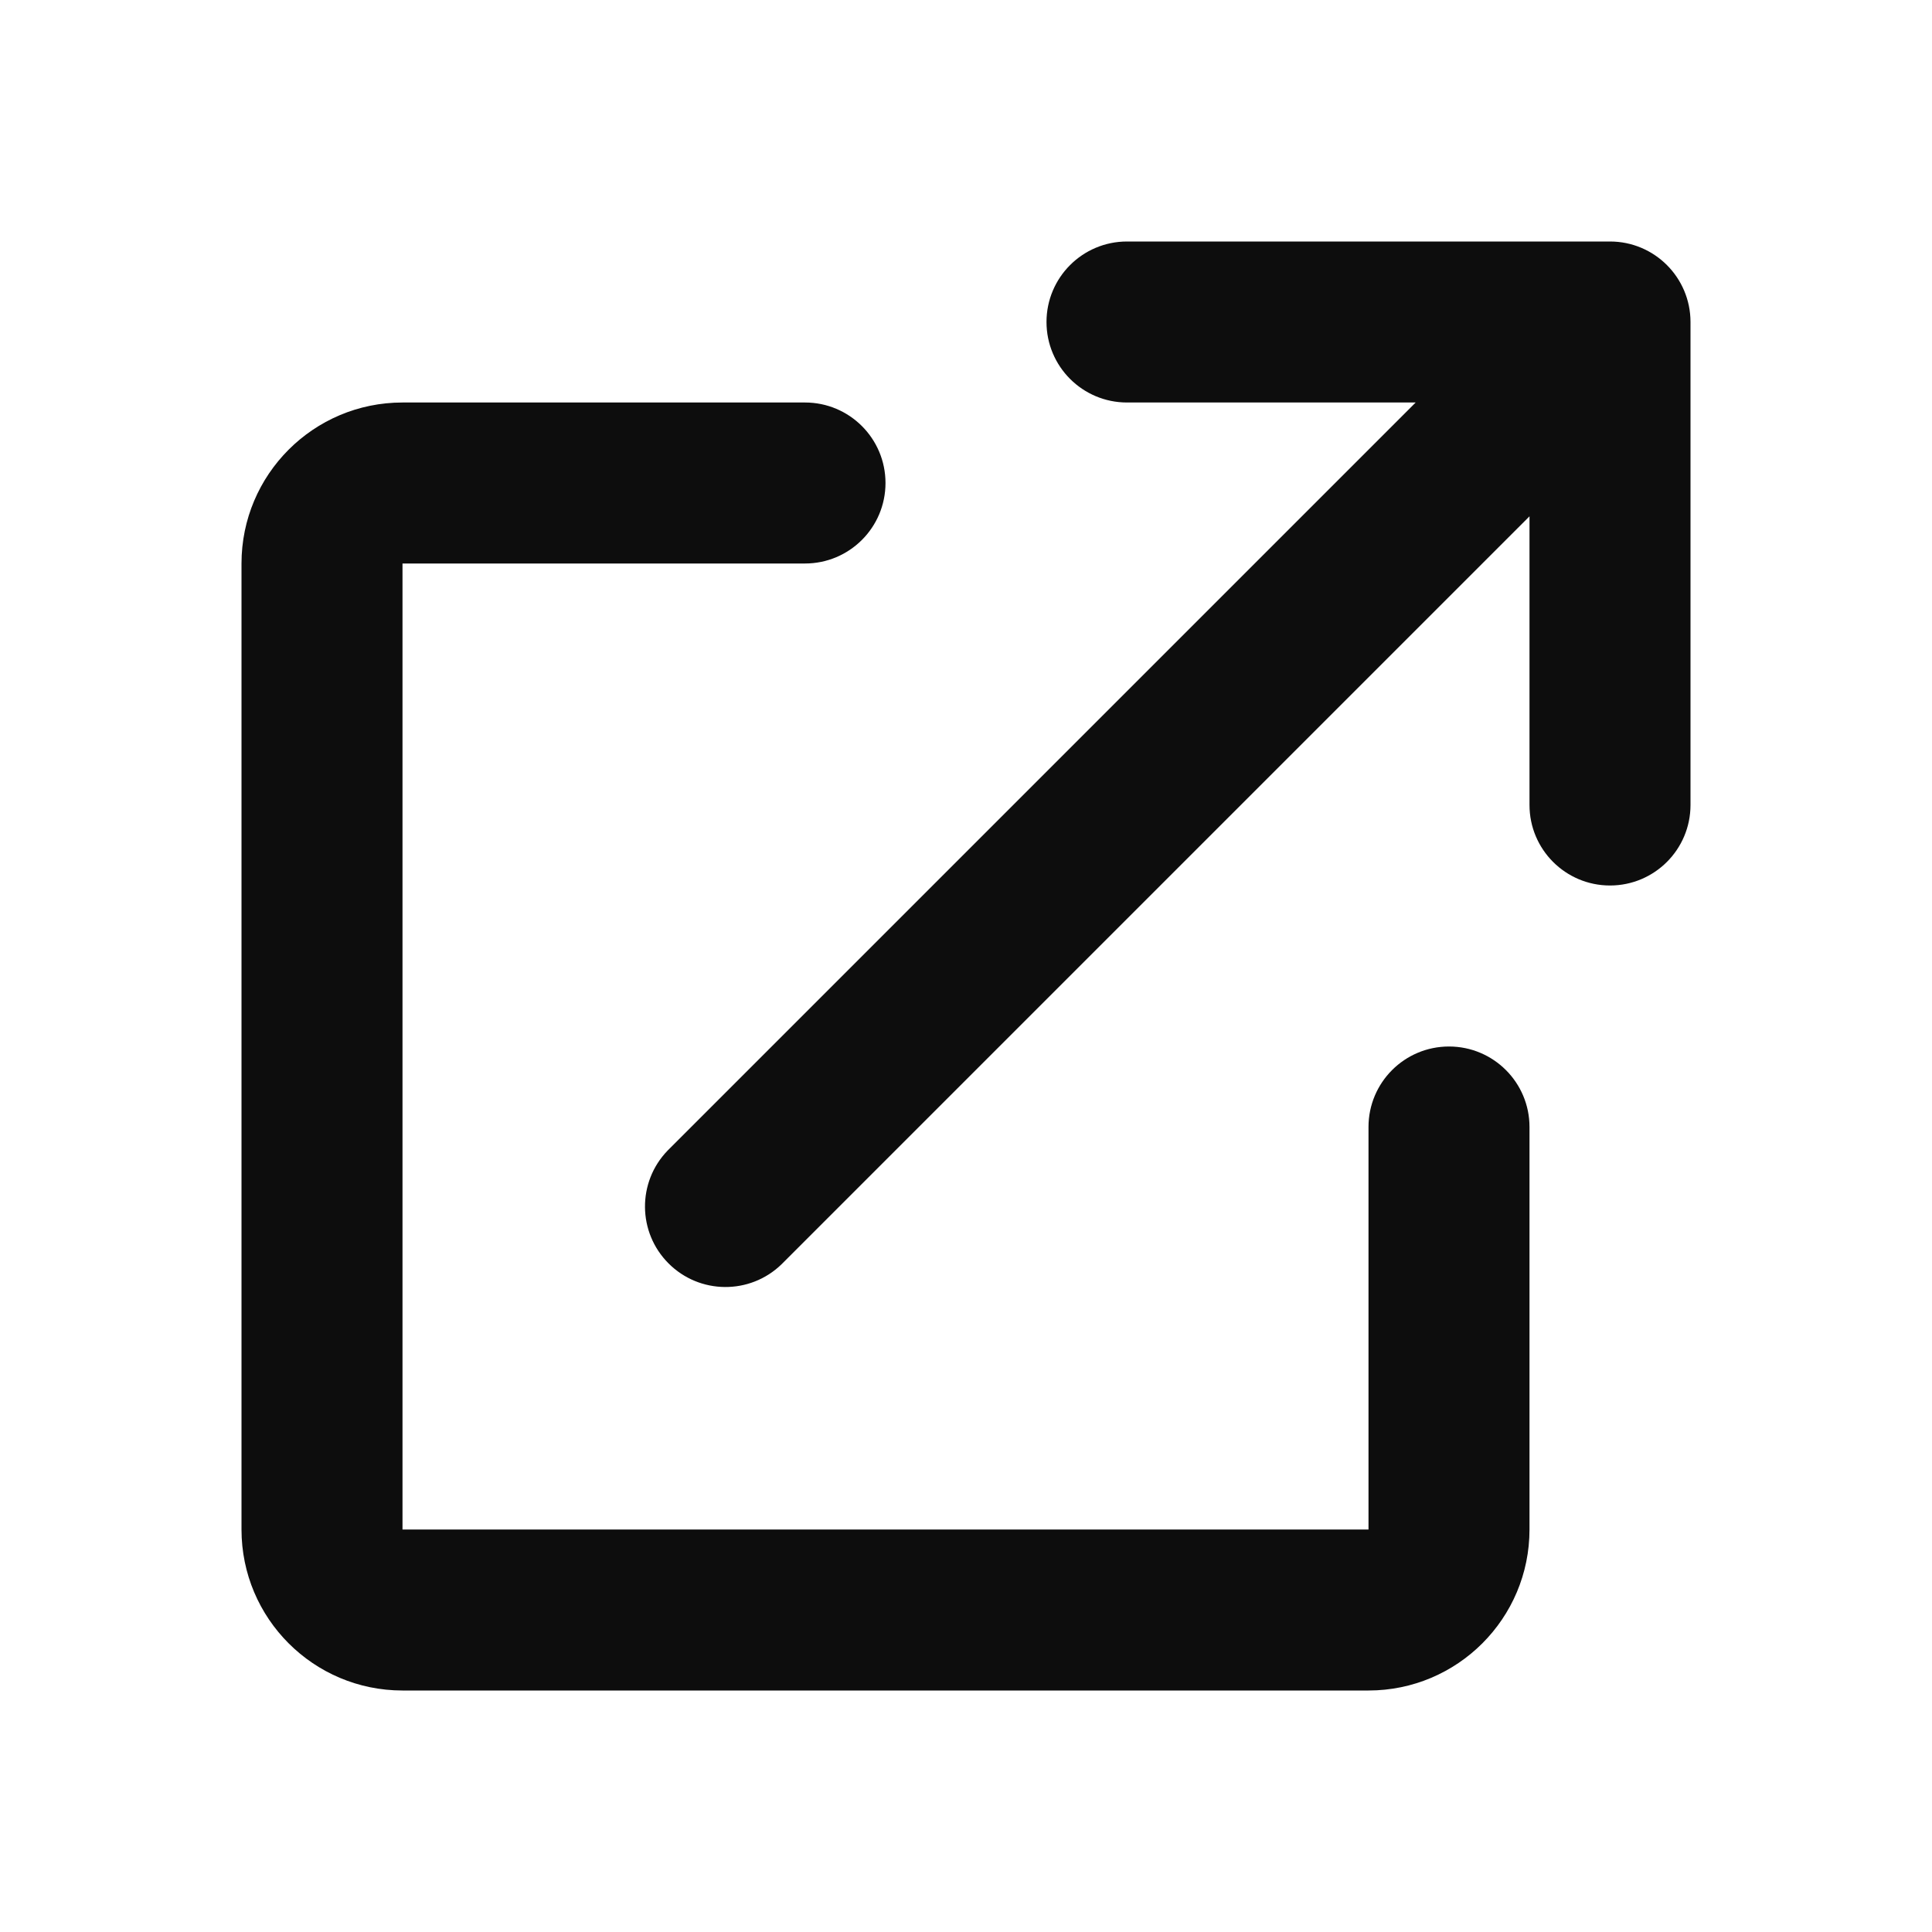
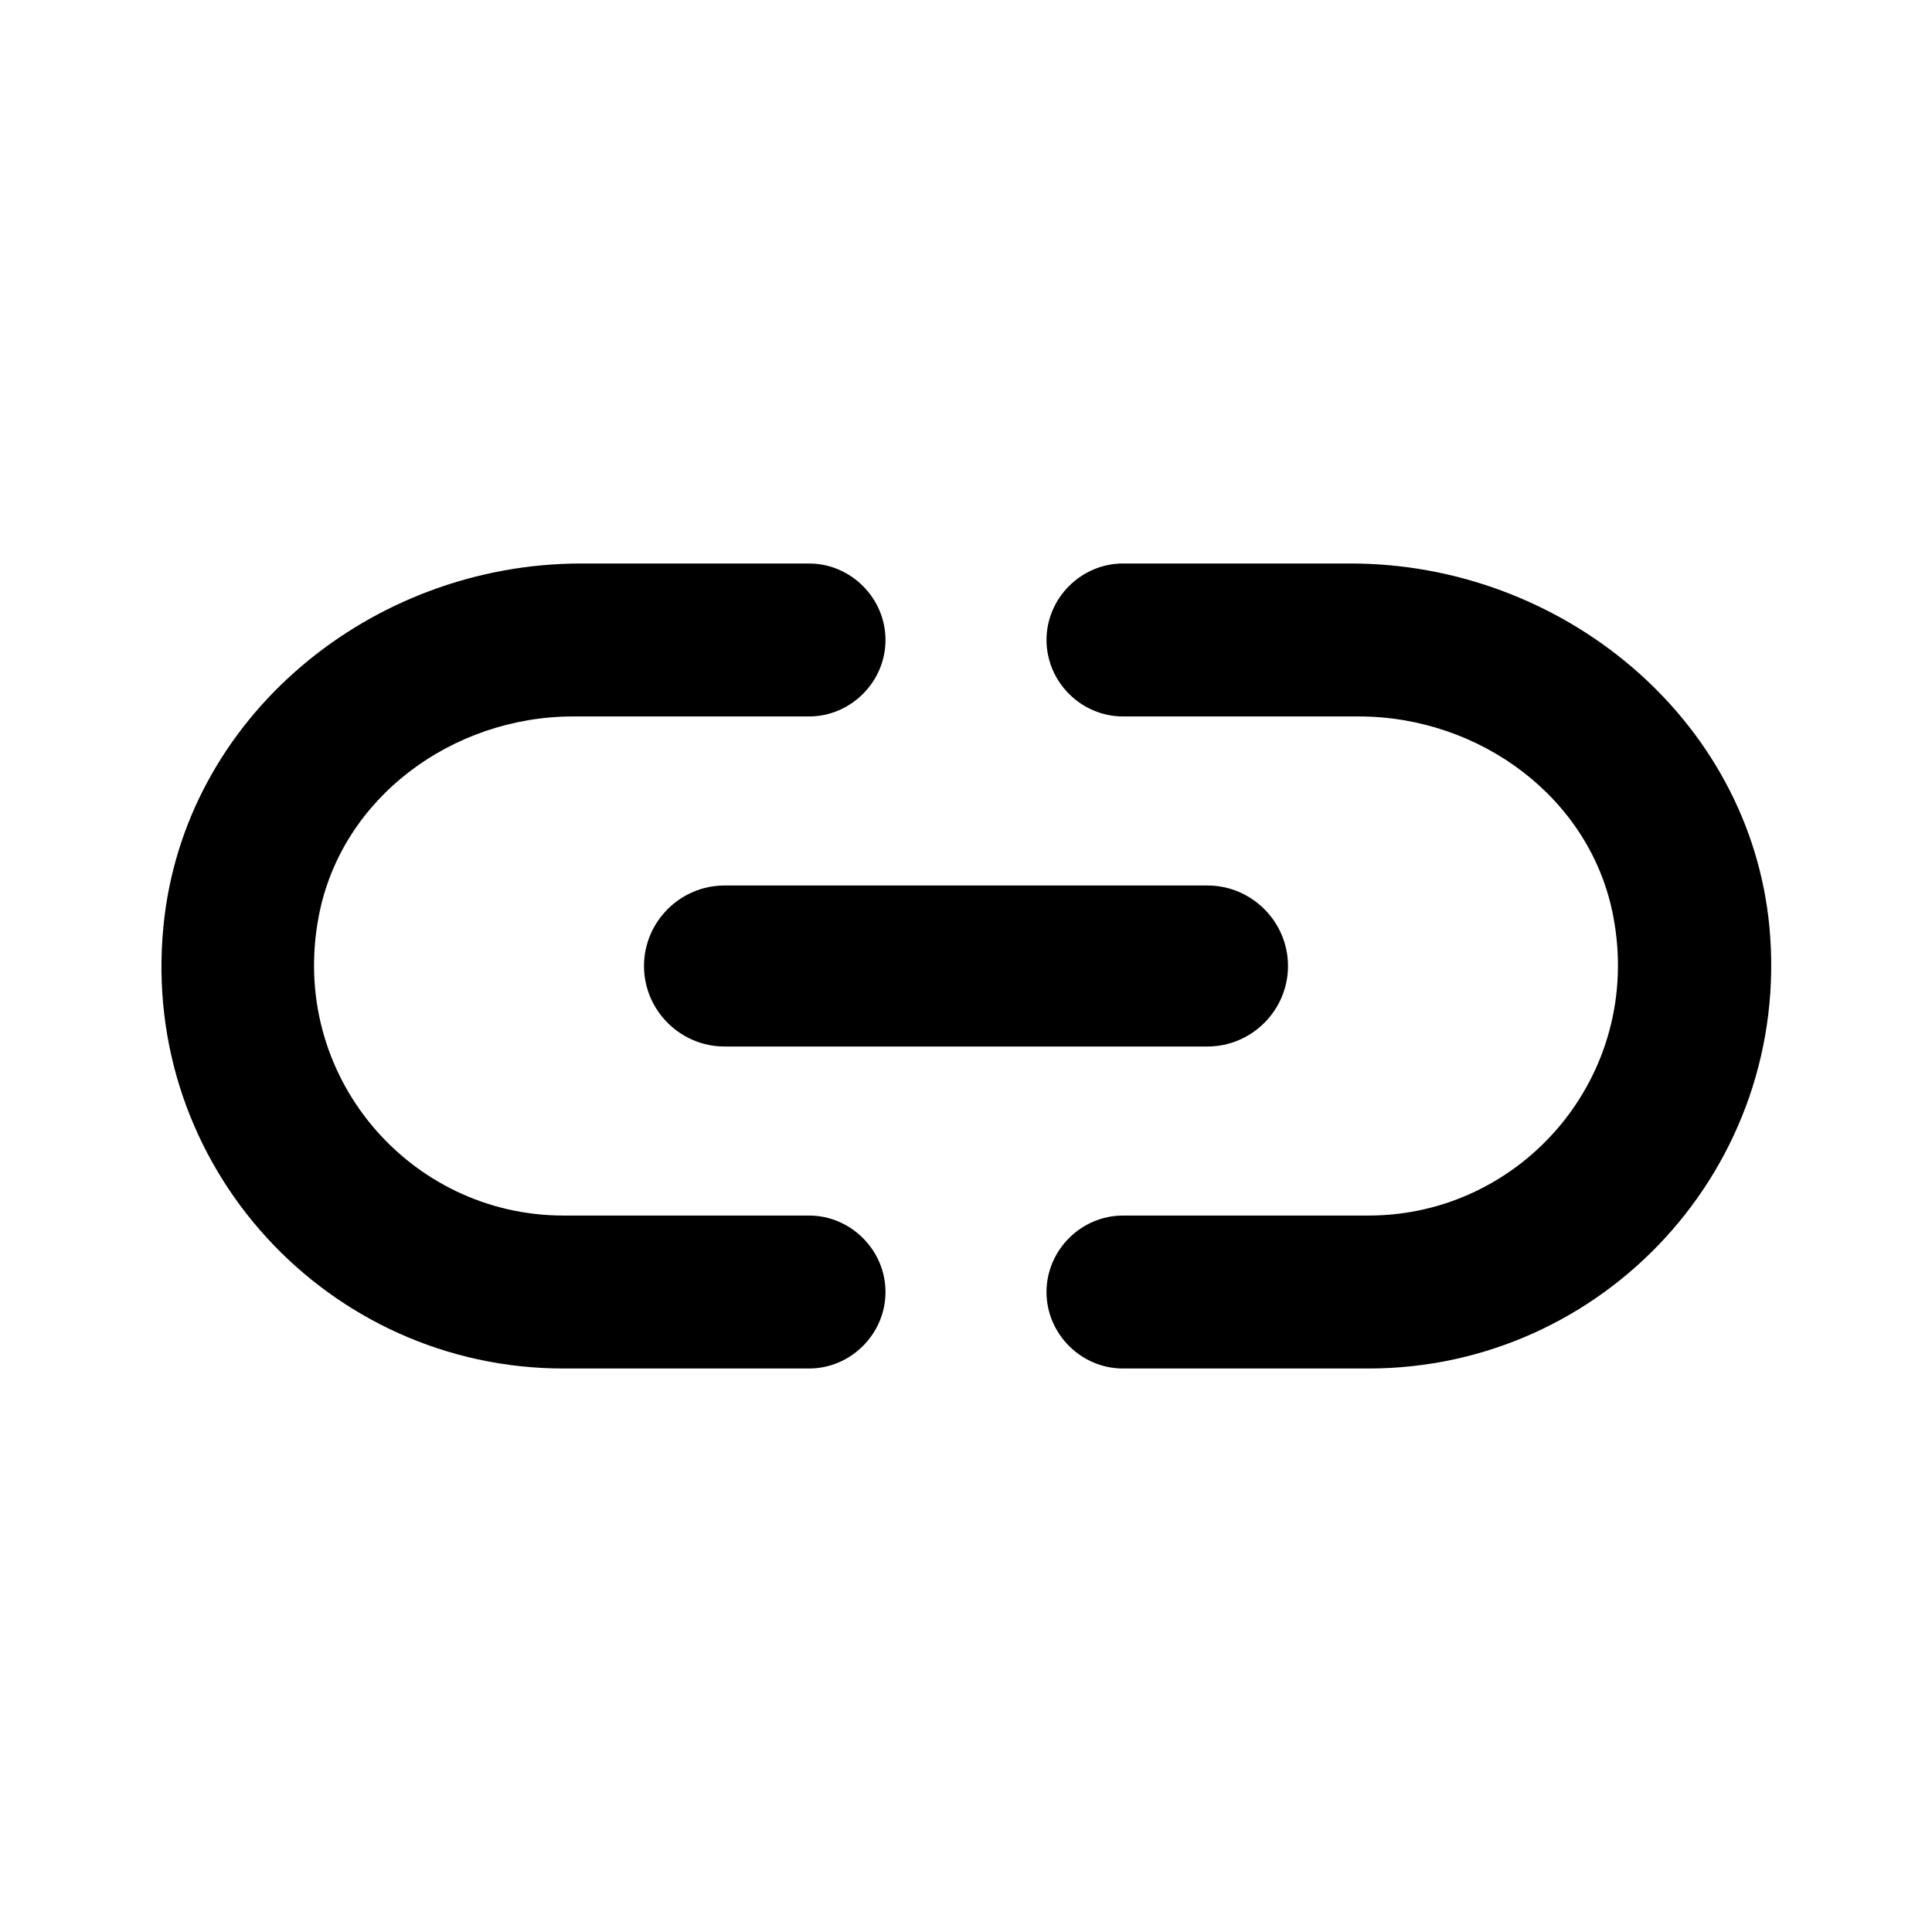
- <svg xmlns="http://www.w3.org/2000/svg" width="24" height="24" viewBox="0 0 24 24" fill="none">
-   <path d="M14 5a1 1 0 1 1 0-2h6a1 1 0 0 1 1 1v6a1 1 0 1 1-2 0V6.414l-9.293 9.293a1 1 0 0 1-1.414-1.414L17.586 5H14zM3 7a2 2 0 0 1 2-2h5a1 1 0 1 1 0 2H5v12h12v-5a1 1 0 1 1 2 0v5a2 2 0 0 1-2 2H5a2 2 0 0 1-2-2V7z" fill="#0D0D0D" />
+ <svg xmlns="http://www.w3.org/2000/svg" height="24" viewBox="0 0 24 24" width="24">
+   <path d="M0 0h24v24H0V0z" fill="none" />
+   <path d="M3.96 11.38C4.24 9.91 5.62 8.9 7.12 8.9h2.93c.52 0 .95-.43.95-.95S10.57 7 10.05 7H7.22c-2.61 0-4.94 1.91-5.19 4.51C1.74 14.49 4.08 17 7 17h3.05c.52 0 .95-.43.95-.95s-.43-.95-.95-.95H7c-1.91 0-3.42-1.74-3.04-3.72zM9 13h6c.55 0 1-.45 1-1s-.45-1-1-1H9c-.55 0-1 .45-1 1s.45 1 1 1zm7.78-6h-2.83c-.52 0-.95.43-.95.95s.43.95.95.95h2.93c1.5 0 2.88 1.01 3.16 2.48.38 1.98-1.13 3.72-3.04 3.72h-3.05c-.52 0-.95.43-.95.95s.43.95.95.95H17c2.92 0 5.26-2.51 4.98-5.49-.25-2.6-2.59-4.51-5.2-4.51z" />
</svg>
